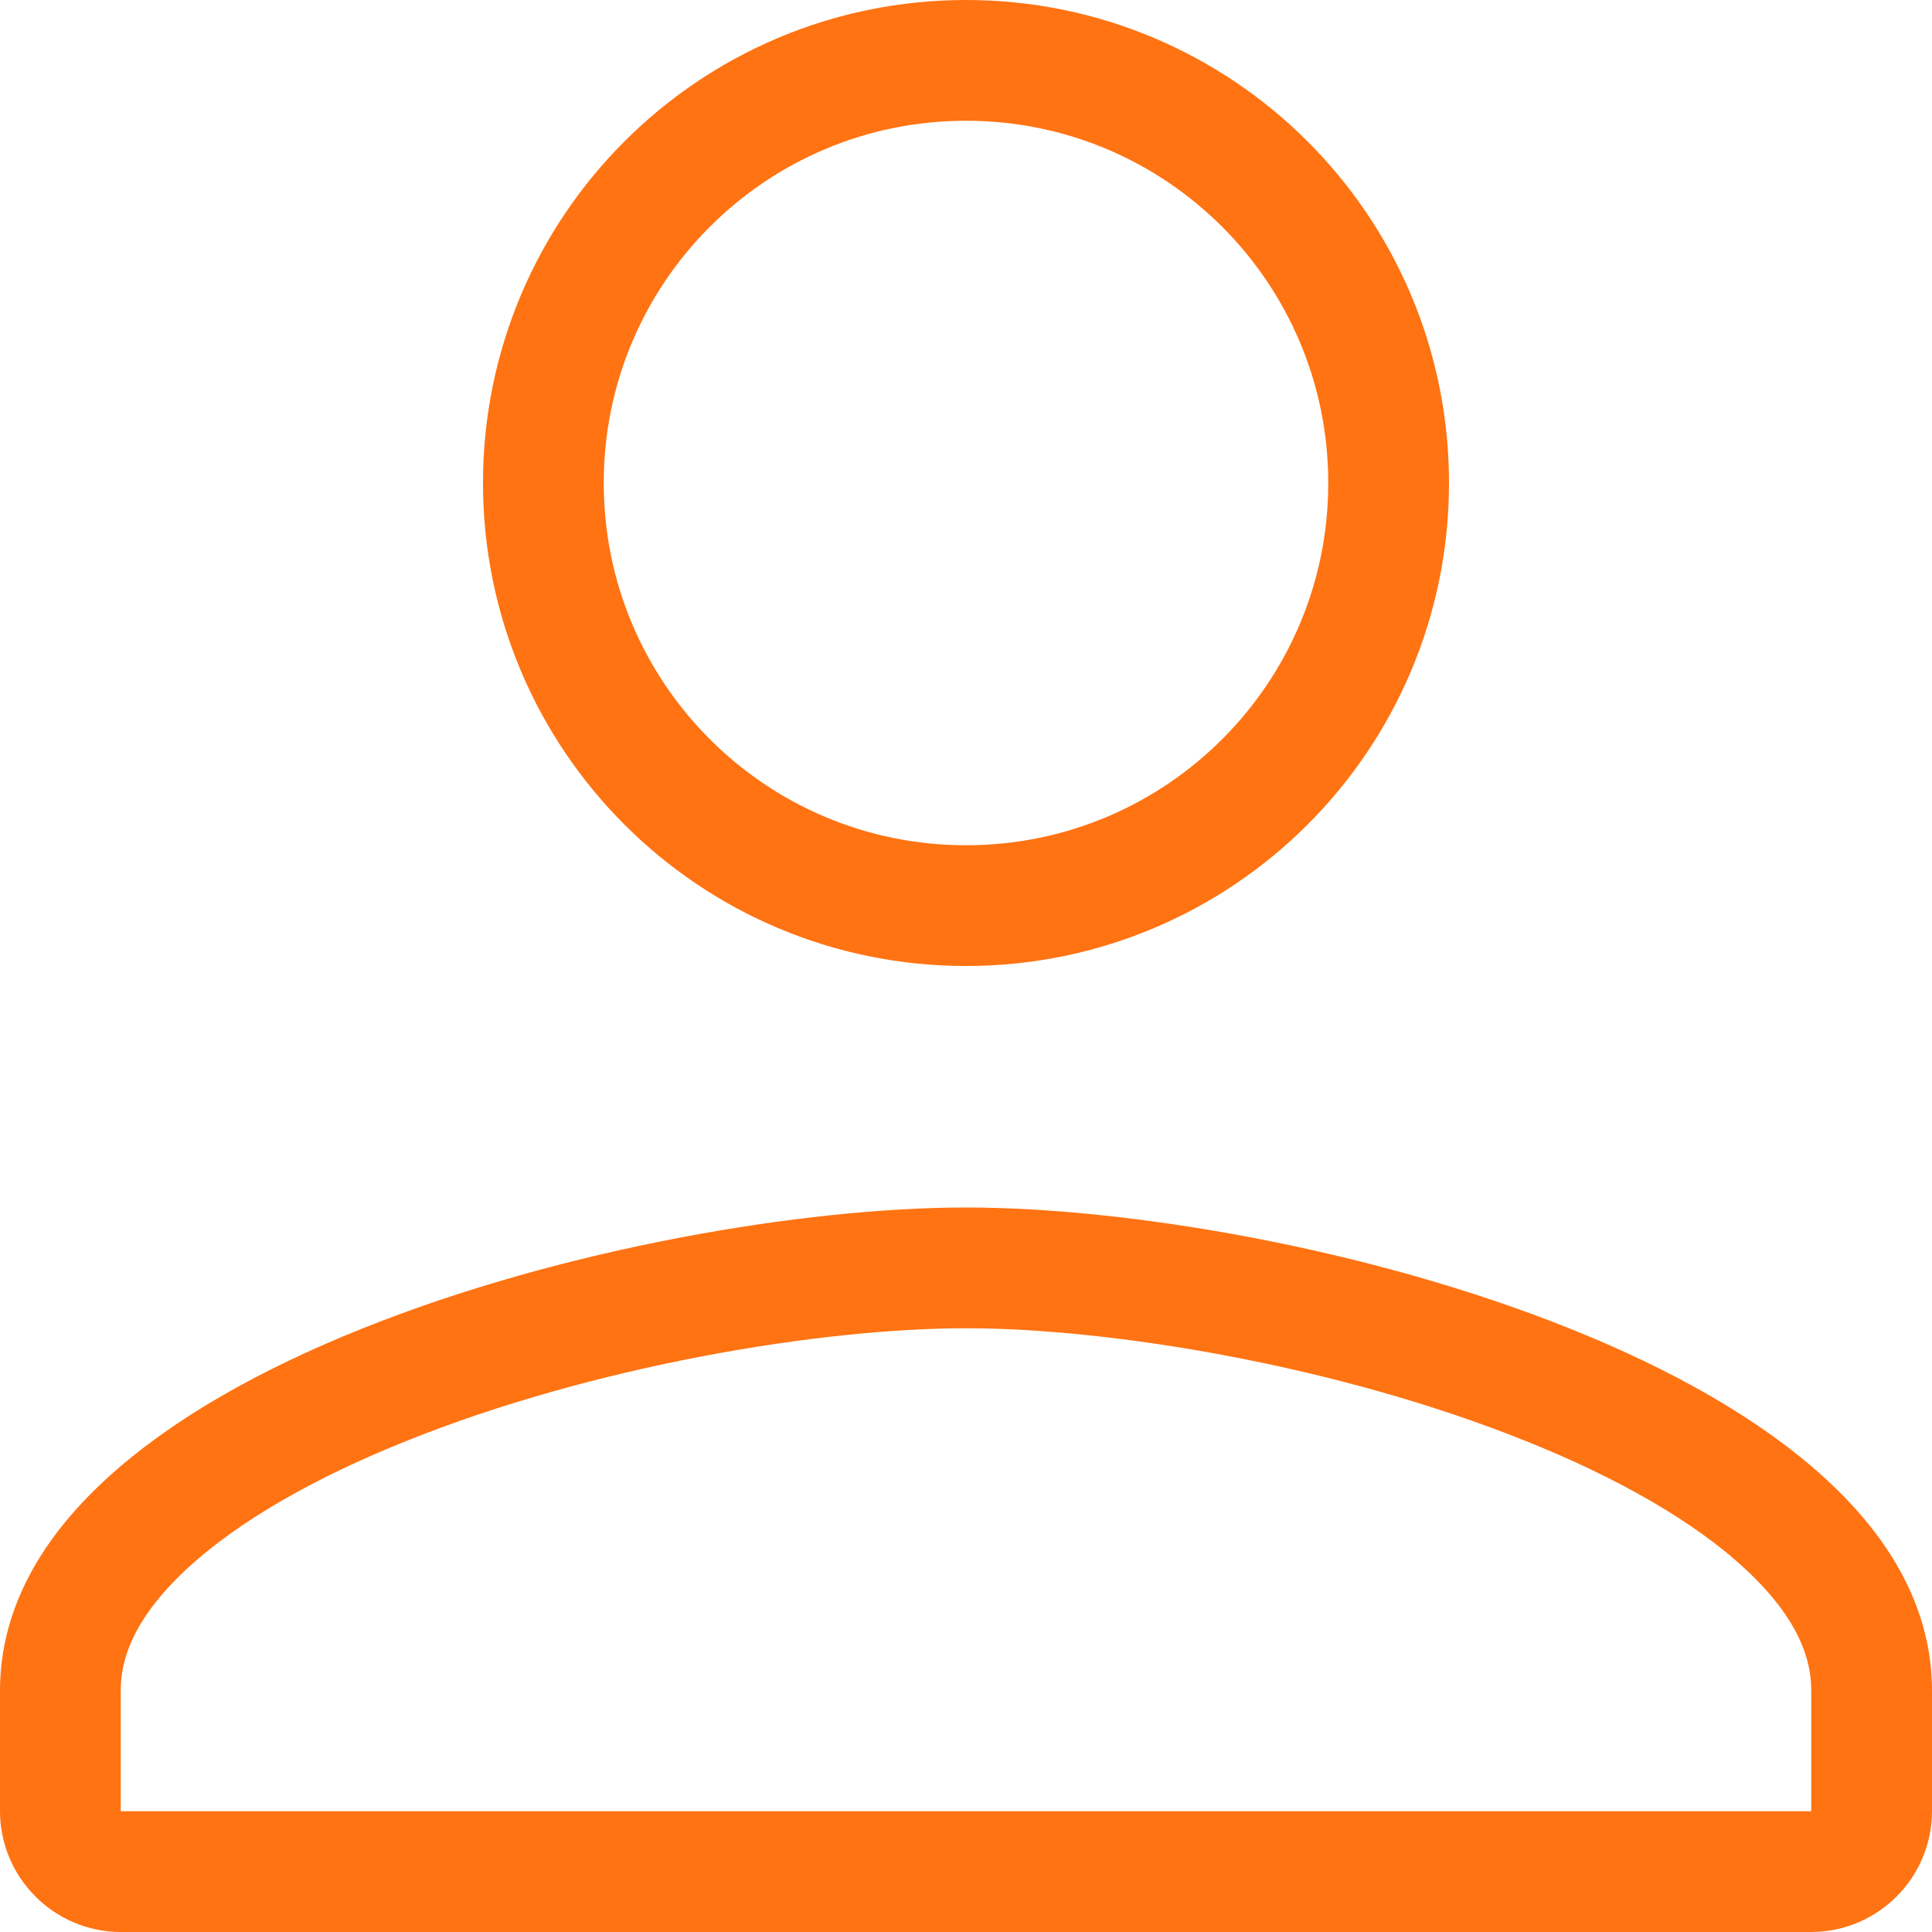
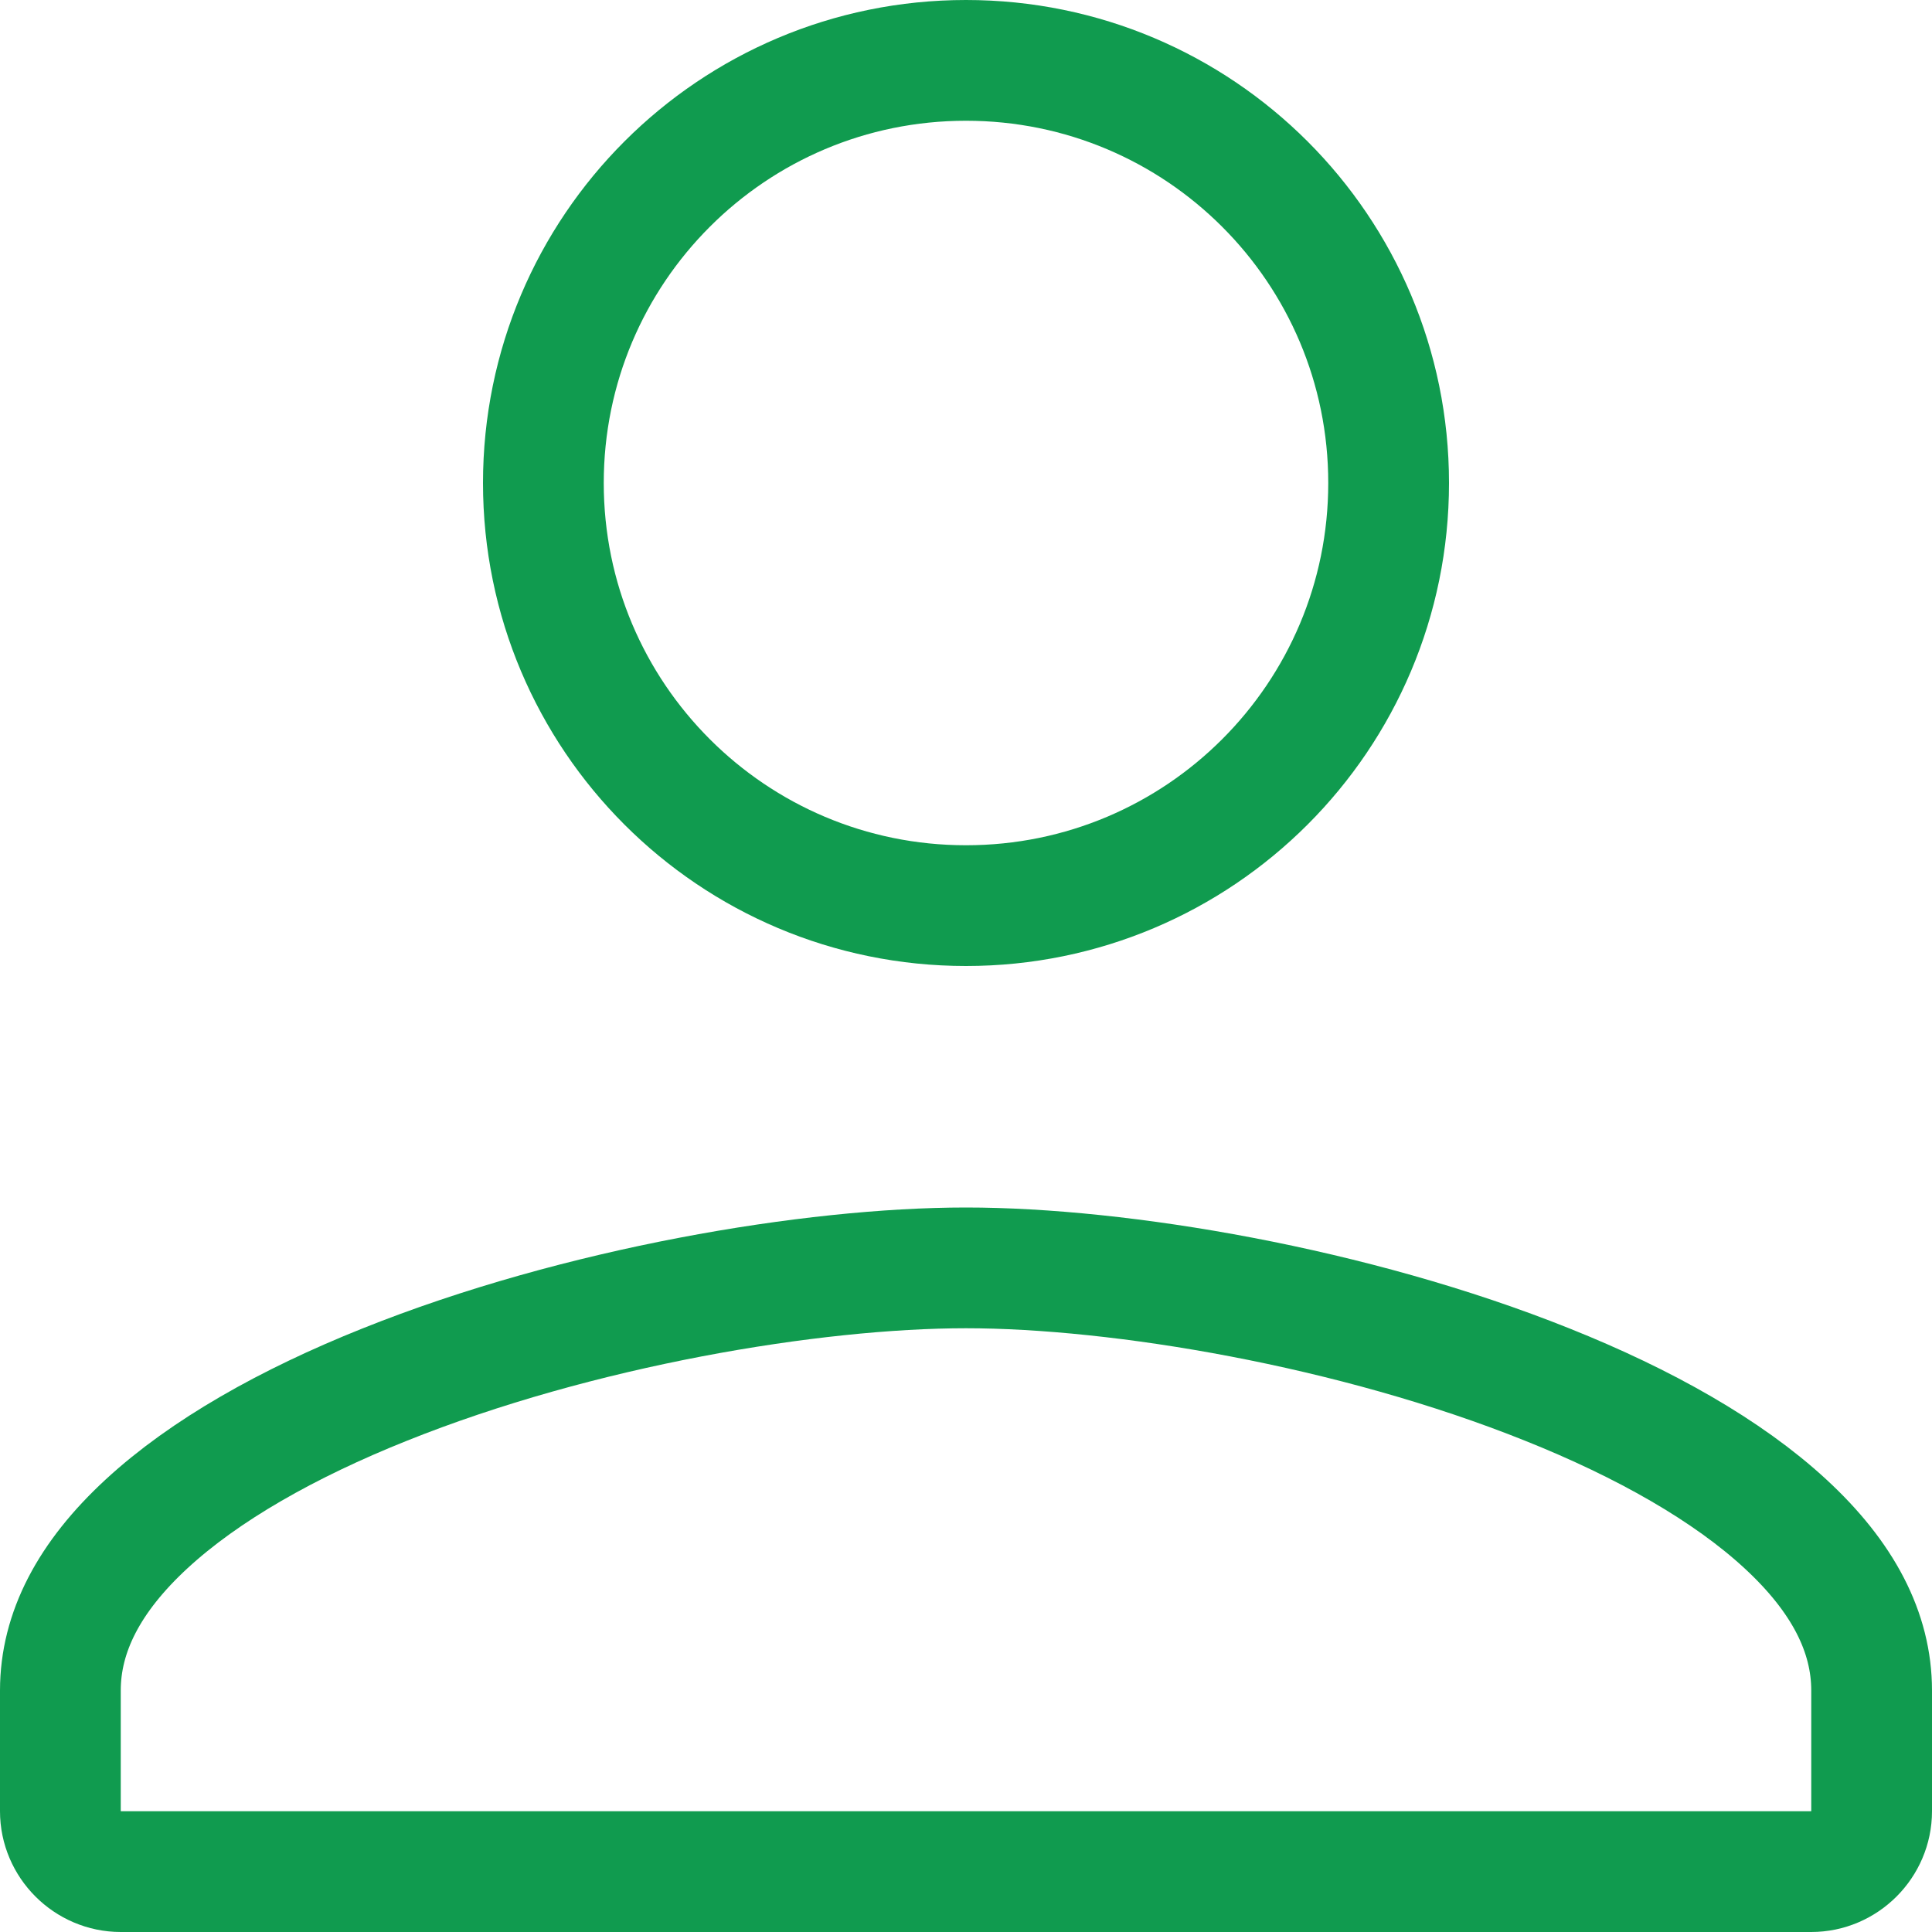
<svg xmlns="http://www.w3.org/2000/svg" width="16" height="16" viewBox="0 0 16 16" fill="none">
-   <path d="M11.5 4C11.5 5.934 9.934 7.5 8 7.5C6.066 7.5 4.5 5.934 4.5 4C4.5 2.066 6.066 0.5 8 0.5C9.934 0.5 11.5 2.066 11.5 4ZM0.5 14C0.5 13.519 0.737 13.06 1.214 12.62C1.694 12.177 2.382 11.788 3.185 11.467C4.791 10.823 6.728 10.5 8 10.5C9.273 10.5 11.209 10.823 12.815 11.467C13.618 11.788 14.306 12.177 14.786 12.62C15.263 13.06 15.5 13.519 15.5 14V15C15.5 15.274 15.274 15.5 15 15.5H1C0.726 15.5 0.5 15.274 0.5 15V14Z" stroke="#FF7312" />
+   <path d="M11.5 4C11.5 5.934 9.934 7.5 8 7.5C6.066 7.5 4.5 5.934 4.5 4C4.5 2.066 6.066 0.5 8 0.5C9.934 0.5 11.5 2.066 11.5 4ZM0.5 14C0.5 13.519 0.737 13.06 1.214 12.62C1.694 12.177 2.382 11.788 3.185 11.467C4.791 10.823 6.728 10.5 8 10.5C9.273 10.5 11.209 10.823 12.815 11.467C13.618 11.788 14.306 12.177 14.786 12.62C15.263 13.06 15.5 13.519 15.5 14V15C15.5 15.274 15.274 15.5 15 15.5H1C0.726 15.5 0.5 15.274 0.5 15V14Z" stroke="#109b4f" />
</svg>
